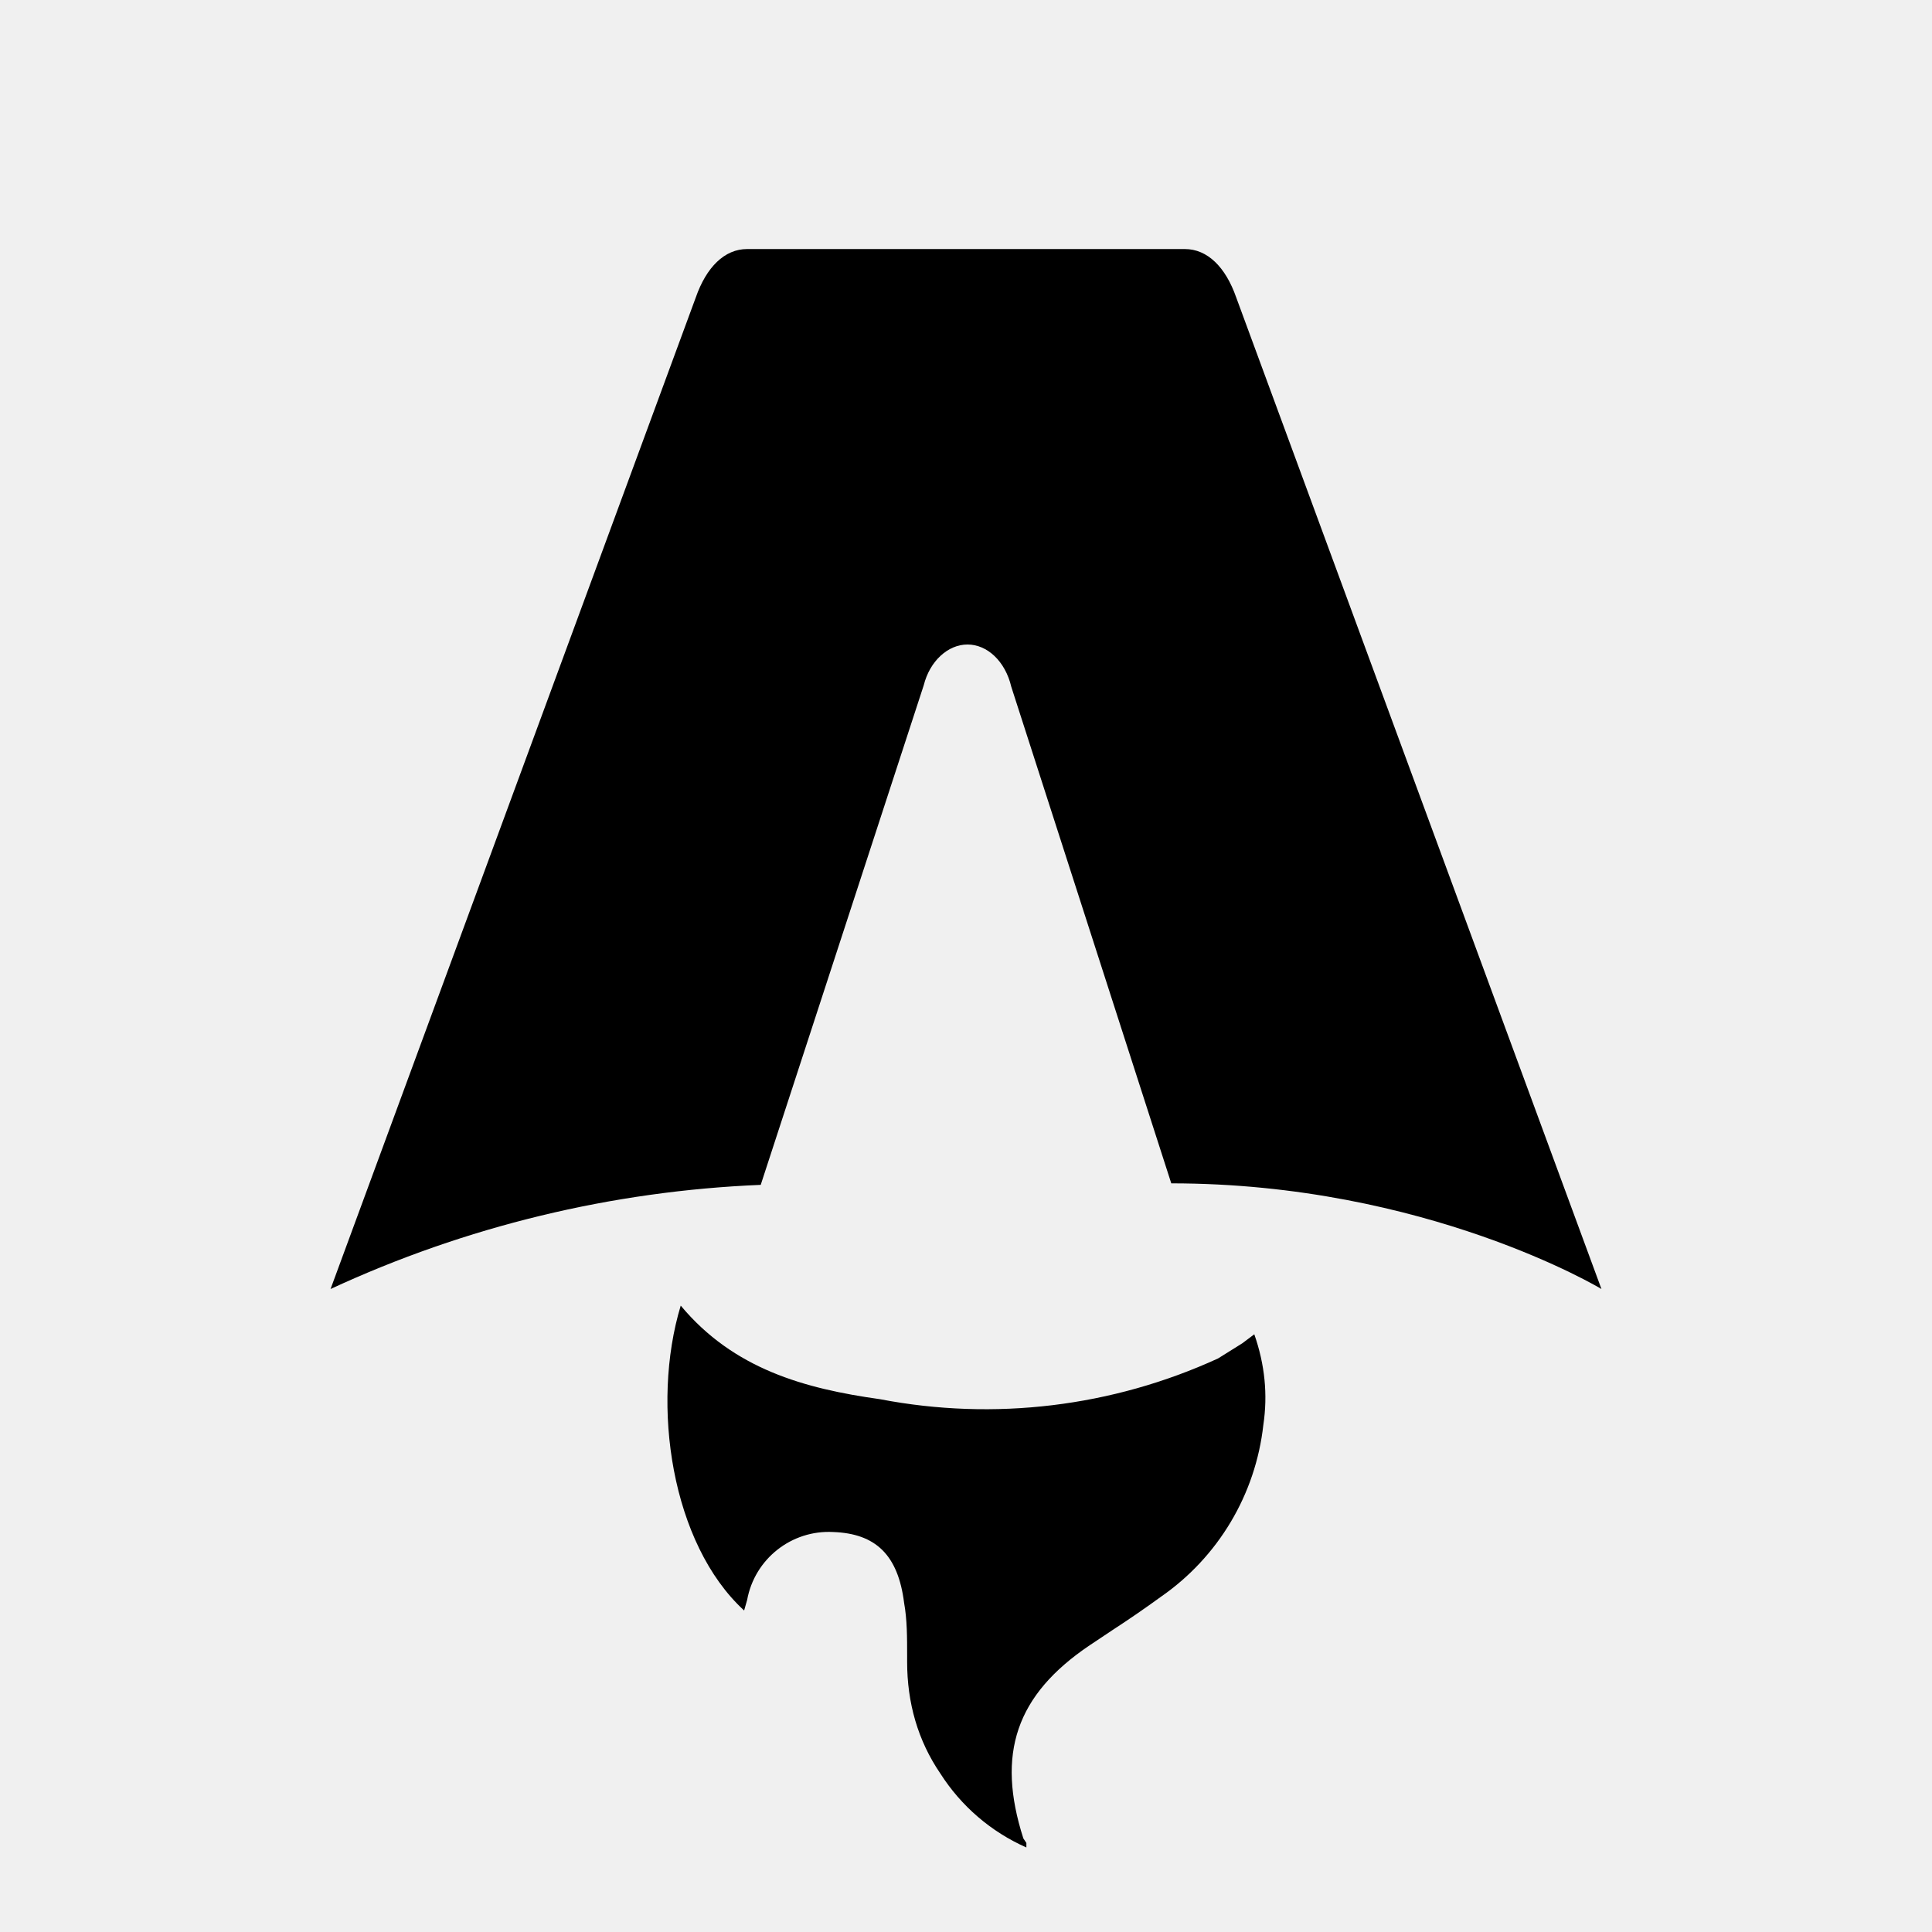
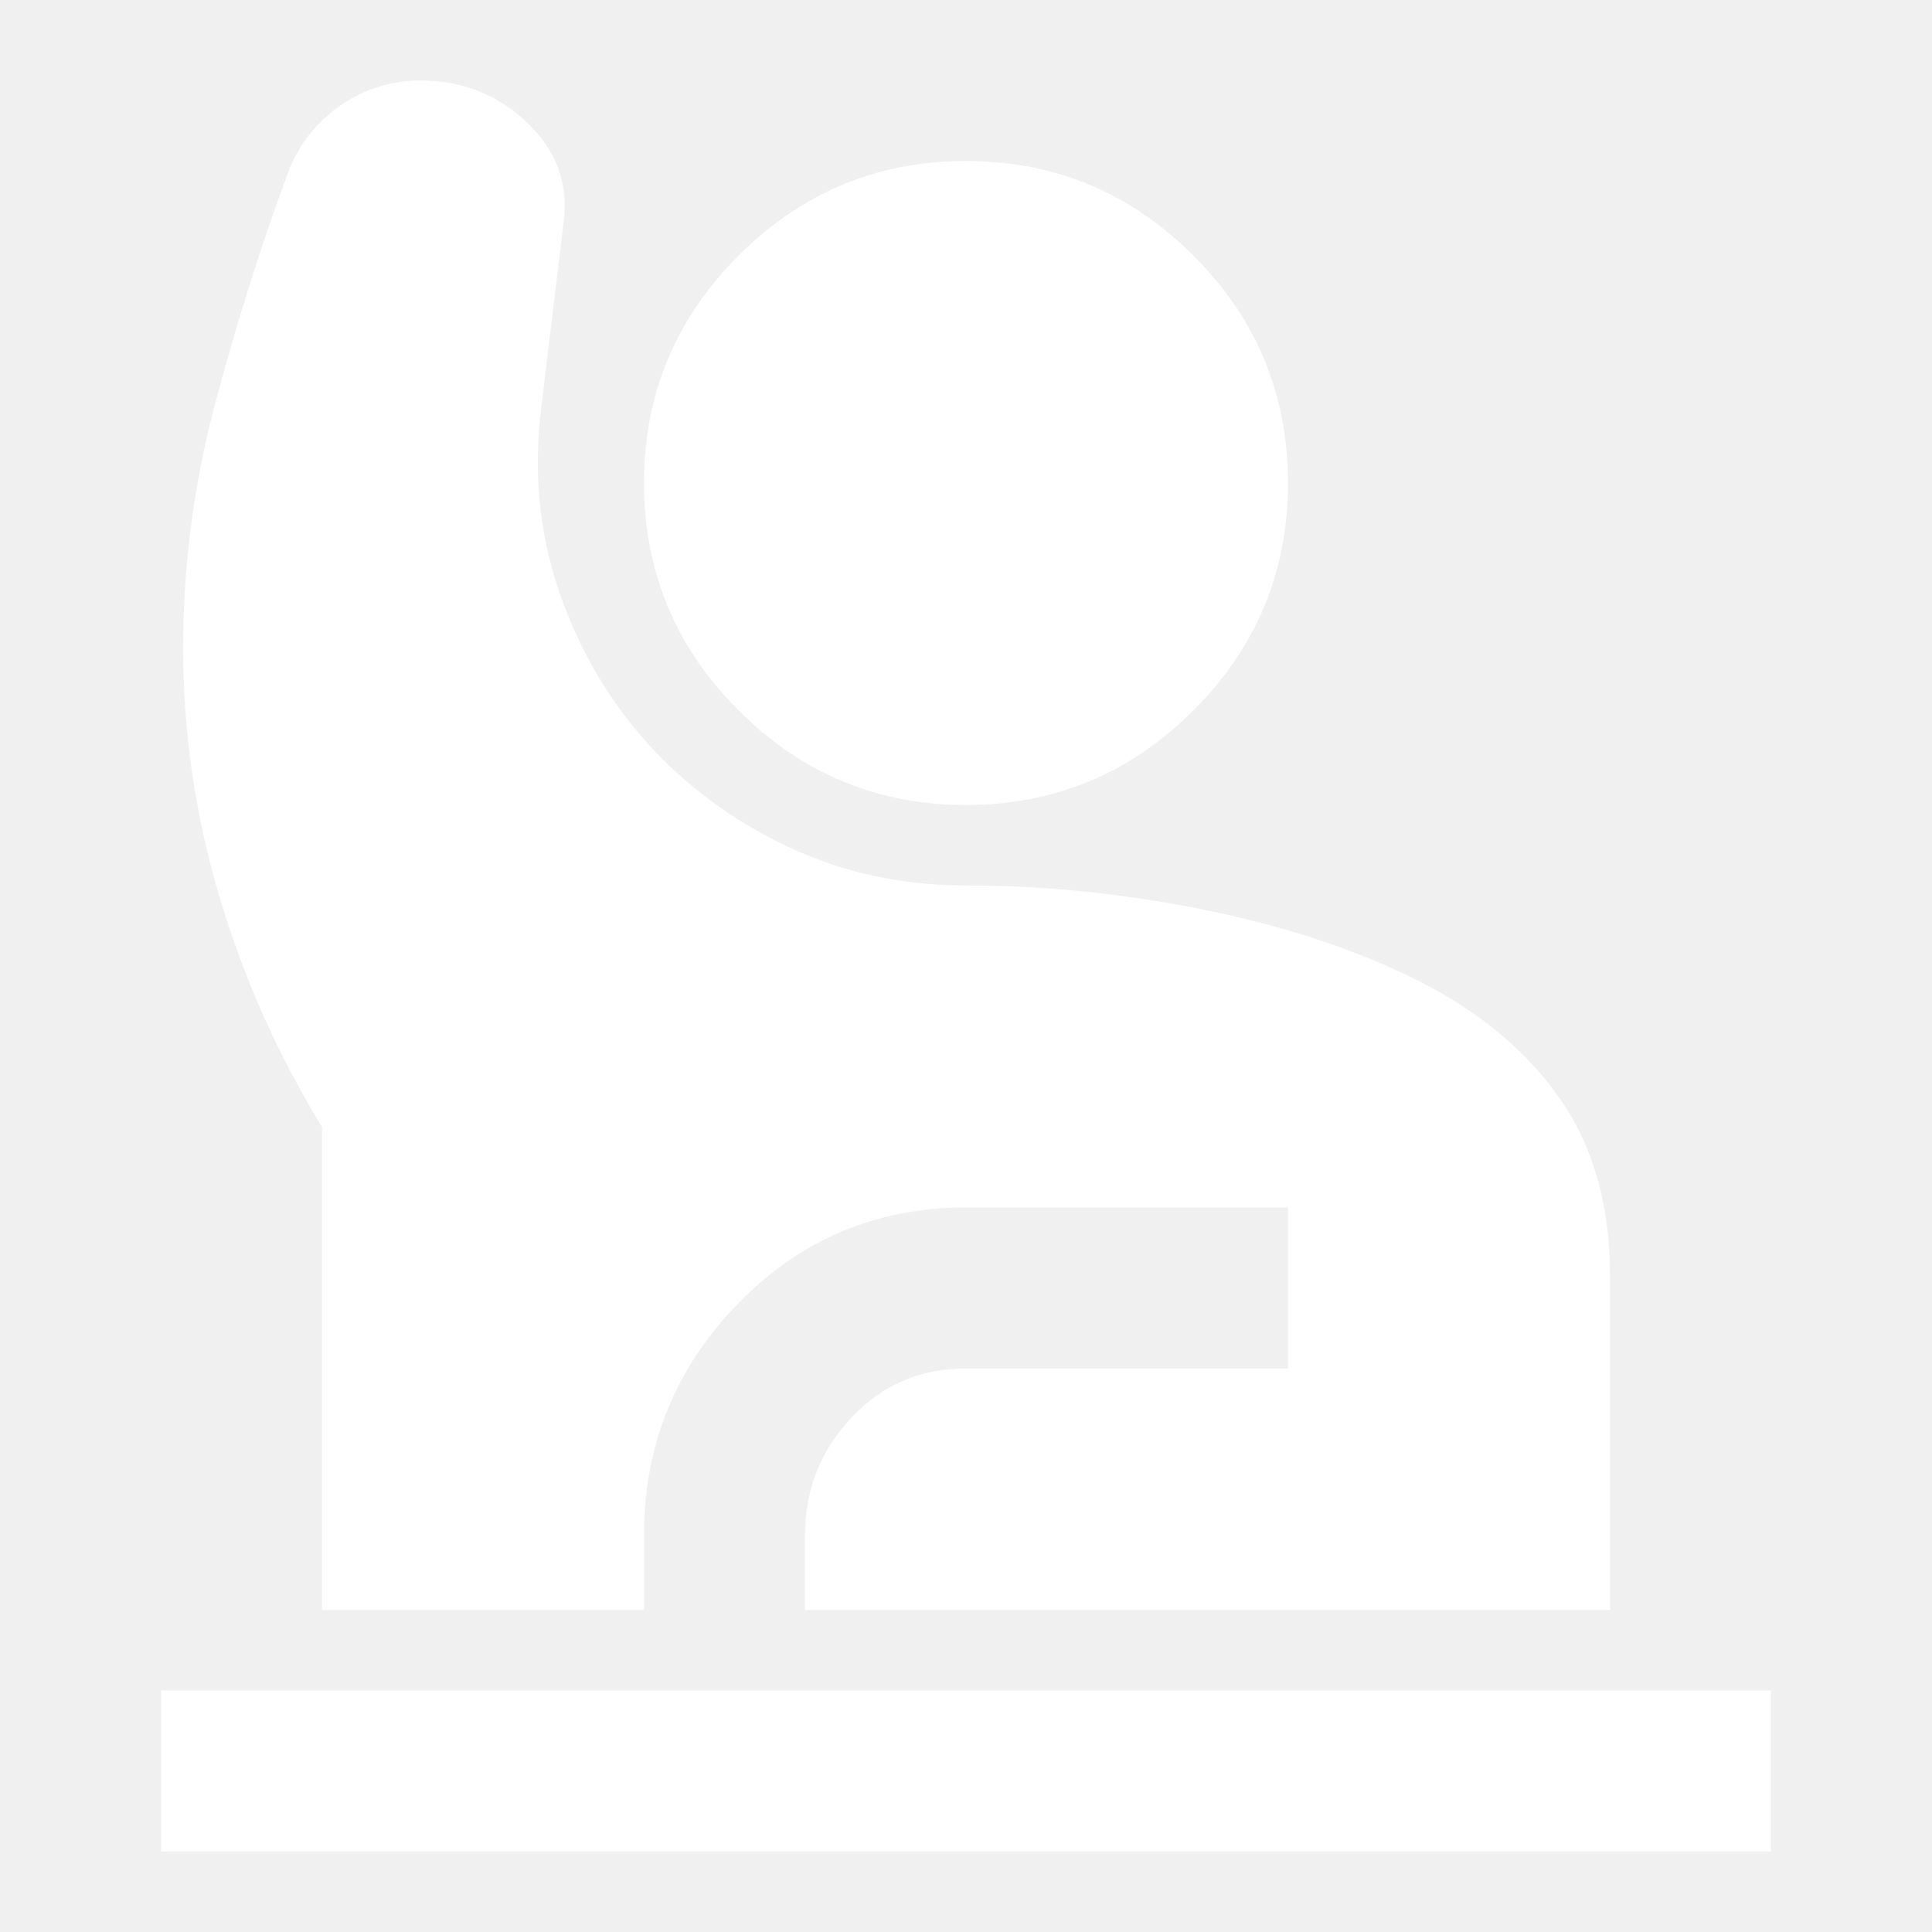
- <svg xmlns="http://www.w3.org/2000/svg" fill="none" viewBox="0 0 128 128">
-   <path d="M50.4 78.5a75.1 75.1 0 0 0-28.5 6.9l24.2-65.7c.7-2 1.9-3.2 3.4-3.2h29c1.5 0 2.7 1.2 3.4 3.2l24.2 65.7s-11.6-7-28.5-7L67 45.5c-.4-1.7-1.6-2.8-2.9-2.8-1.3 0-2.5 1.1-2.9 2.7L50.4 78.5Zm-1.1 28.2Zm-4.2-20.2c-2 6.6-.6 15.8 4.2 20.2a17.5 17.5 0 0 1 .2-.7 5.5 5.5 0 0 1 5.7-4.5c2.8.1 4.3 1.5 4.7 4.7.2 1.1.2 2.3.2 3.5v.4c0 2.7.7 5.2 2.2 7.4a13 13 0 0 0 5.7 4.9v-.3l-.2-.3c-1.8-5.6-.5-9.5 4.4-12.8l1.5-1a73 73 0 0 0 3.2-2.2 16 16 0 0 0 6.8-11.4c.3-2 .1-4-.6-6l-.8.6-1.6 1a37 37 0 0 1-22.4 2.7c-5-.7-9.7-2-13.2-6.2Z" />
-   <style>
-         path { fill: #000; }
-         @media (prefers-color-scheme: dark) {
-             path { fill: #FFF; }
-         }
-     </style>
+ <svg xmlns="http://www.w3.org/2000/svg" width="32" height="32" viewBox="0 0 24 24">
+   <path fill="white" d="M2 23v-2h20v2zm2-3v-6q-.825-1.35-1.275-2.863t-.45-3.087q0-1.525.388-3t.912-2.9q.2-.525.65-.837t1-.313Q6 1 6.55 1.525T7 2.775L6.725 5.05q-.15 1.2.213 2.275t1.087 1.887t1.75 1.3T12 11q1.5 0 3.013.313t2.637.887t1.738 1.463T20 15.85V20H10v-.925q0-.85.575-1.463T12 17h4v-2h-4q-1.675 0-2.838 1.2T8 19.075V20zm8-10q-1.65 0-2.825-1.175T8 6t1.175-2.825T12 2t2.825 1.175T16 6t-1.175 2.825T12 10" />
</svg>
